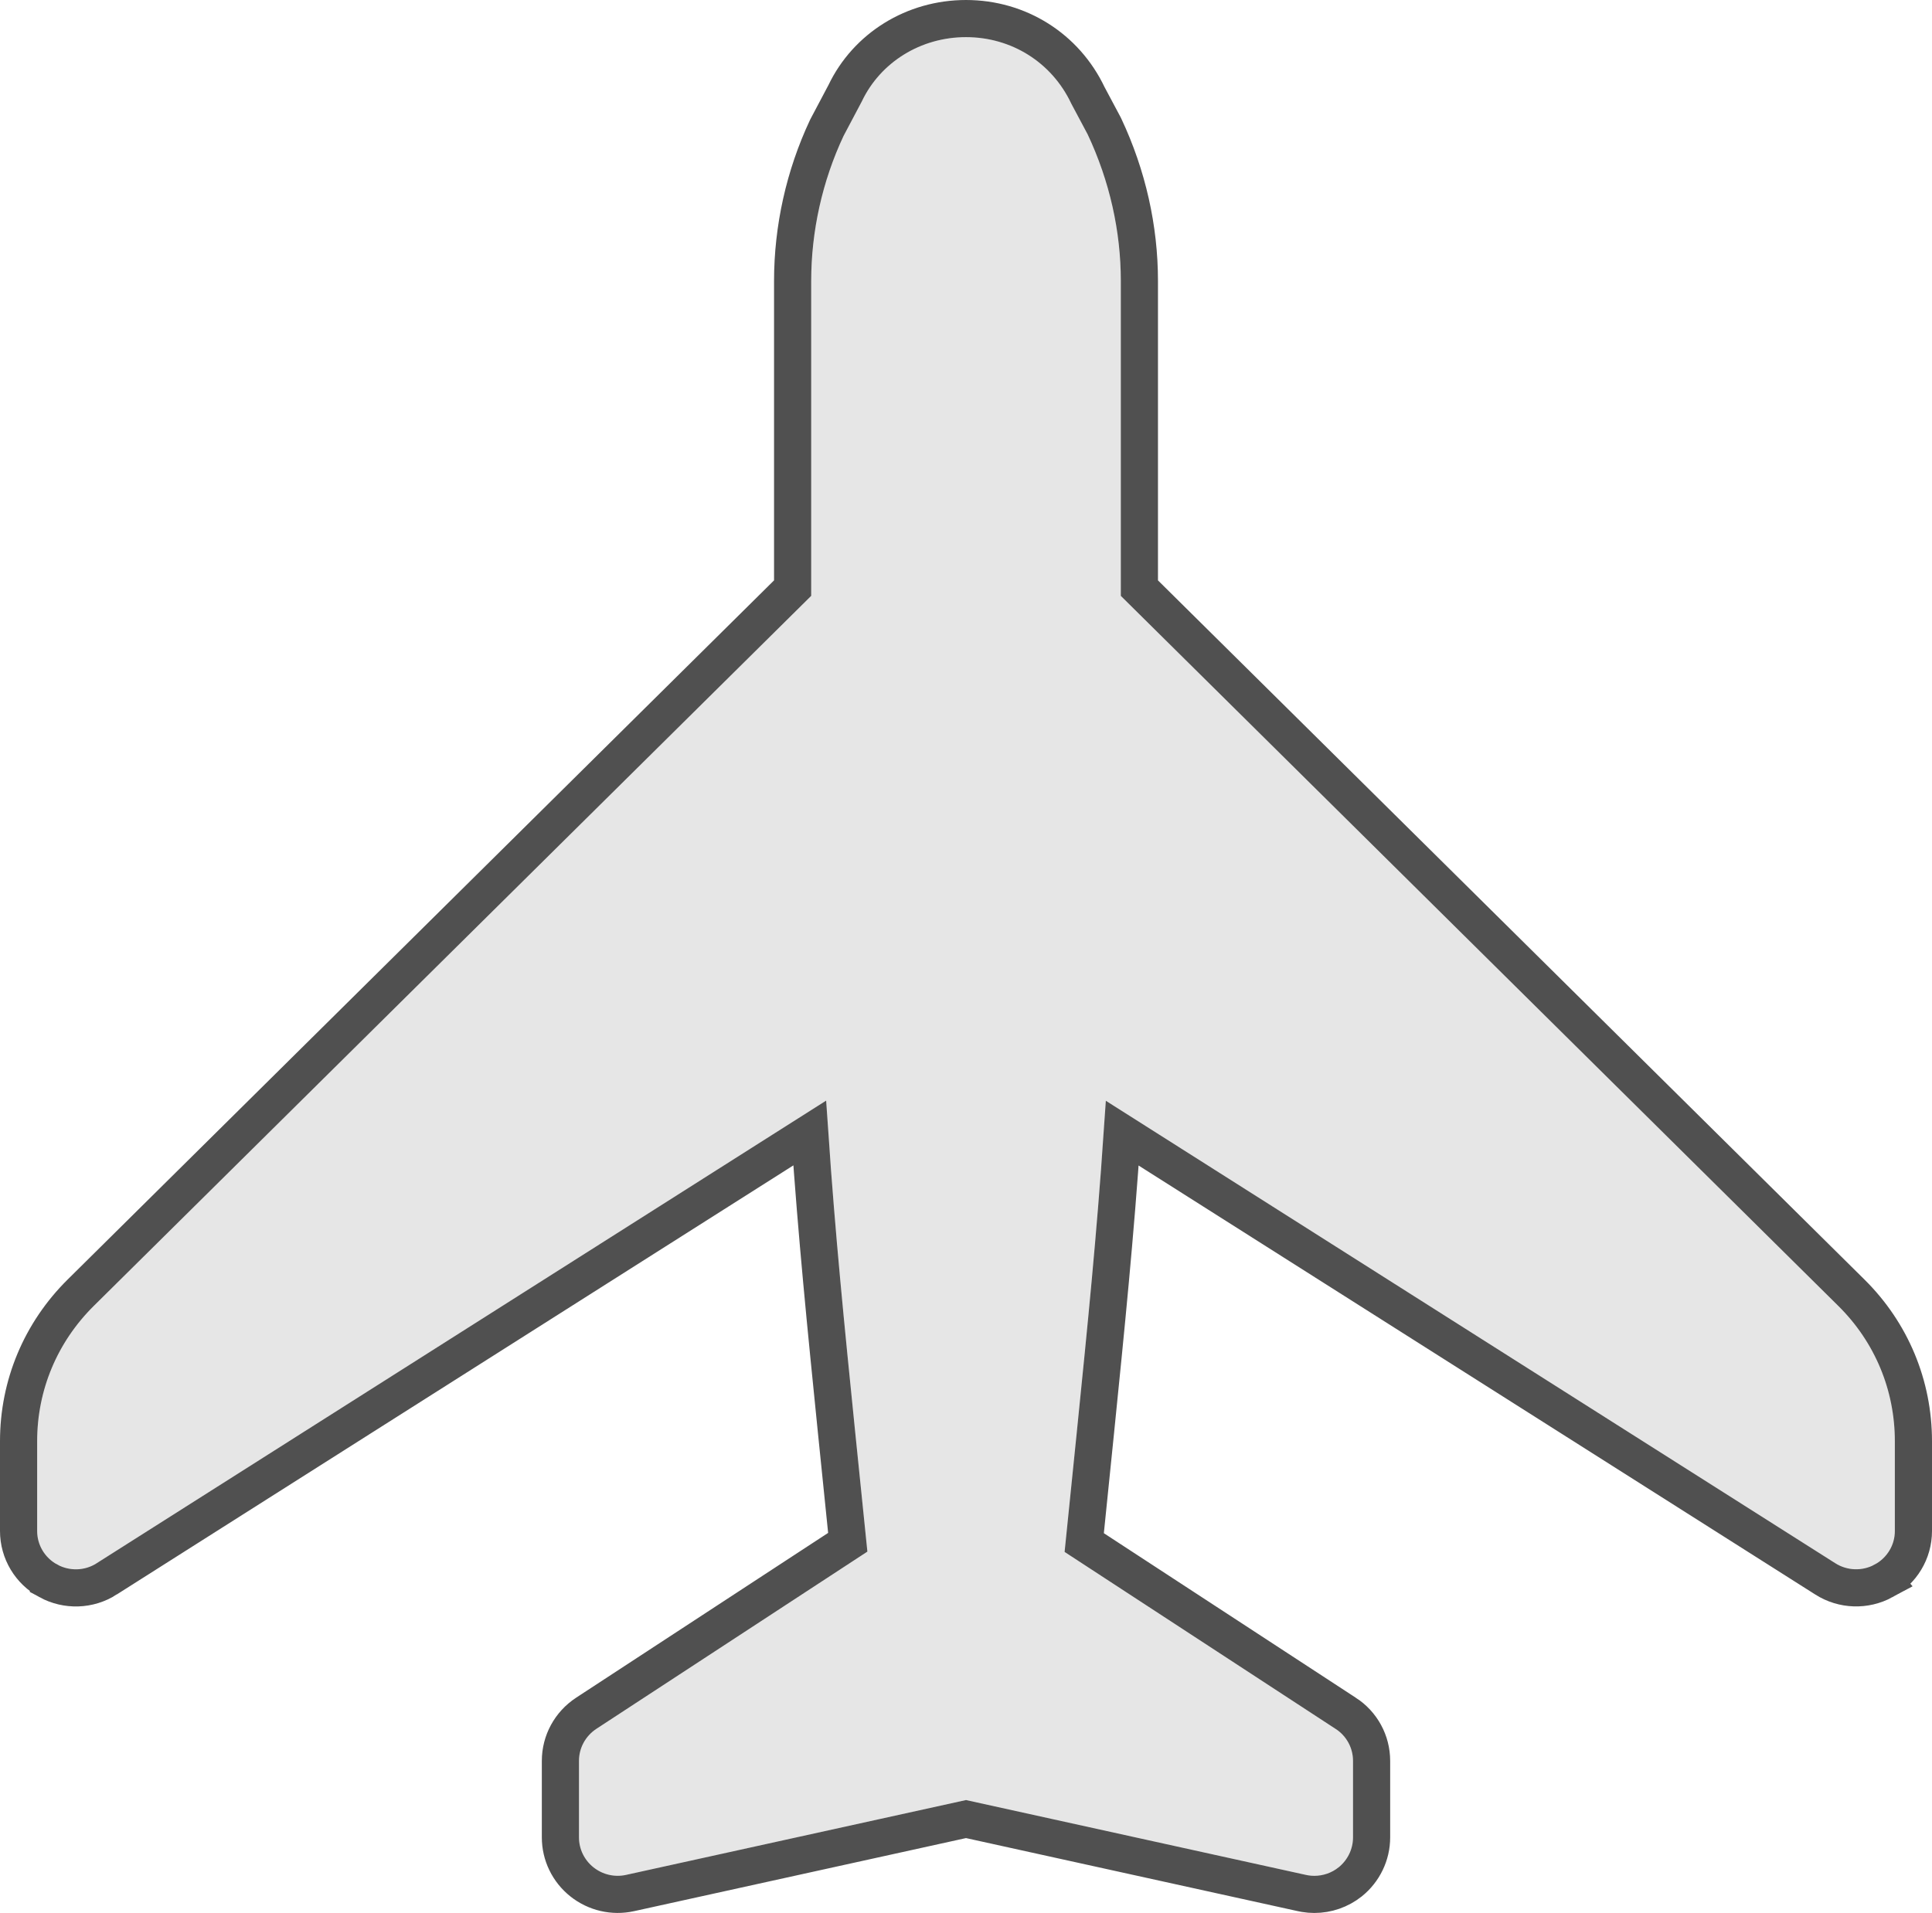
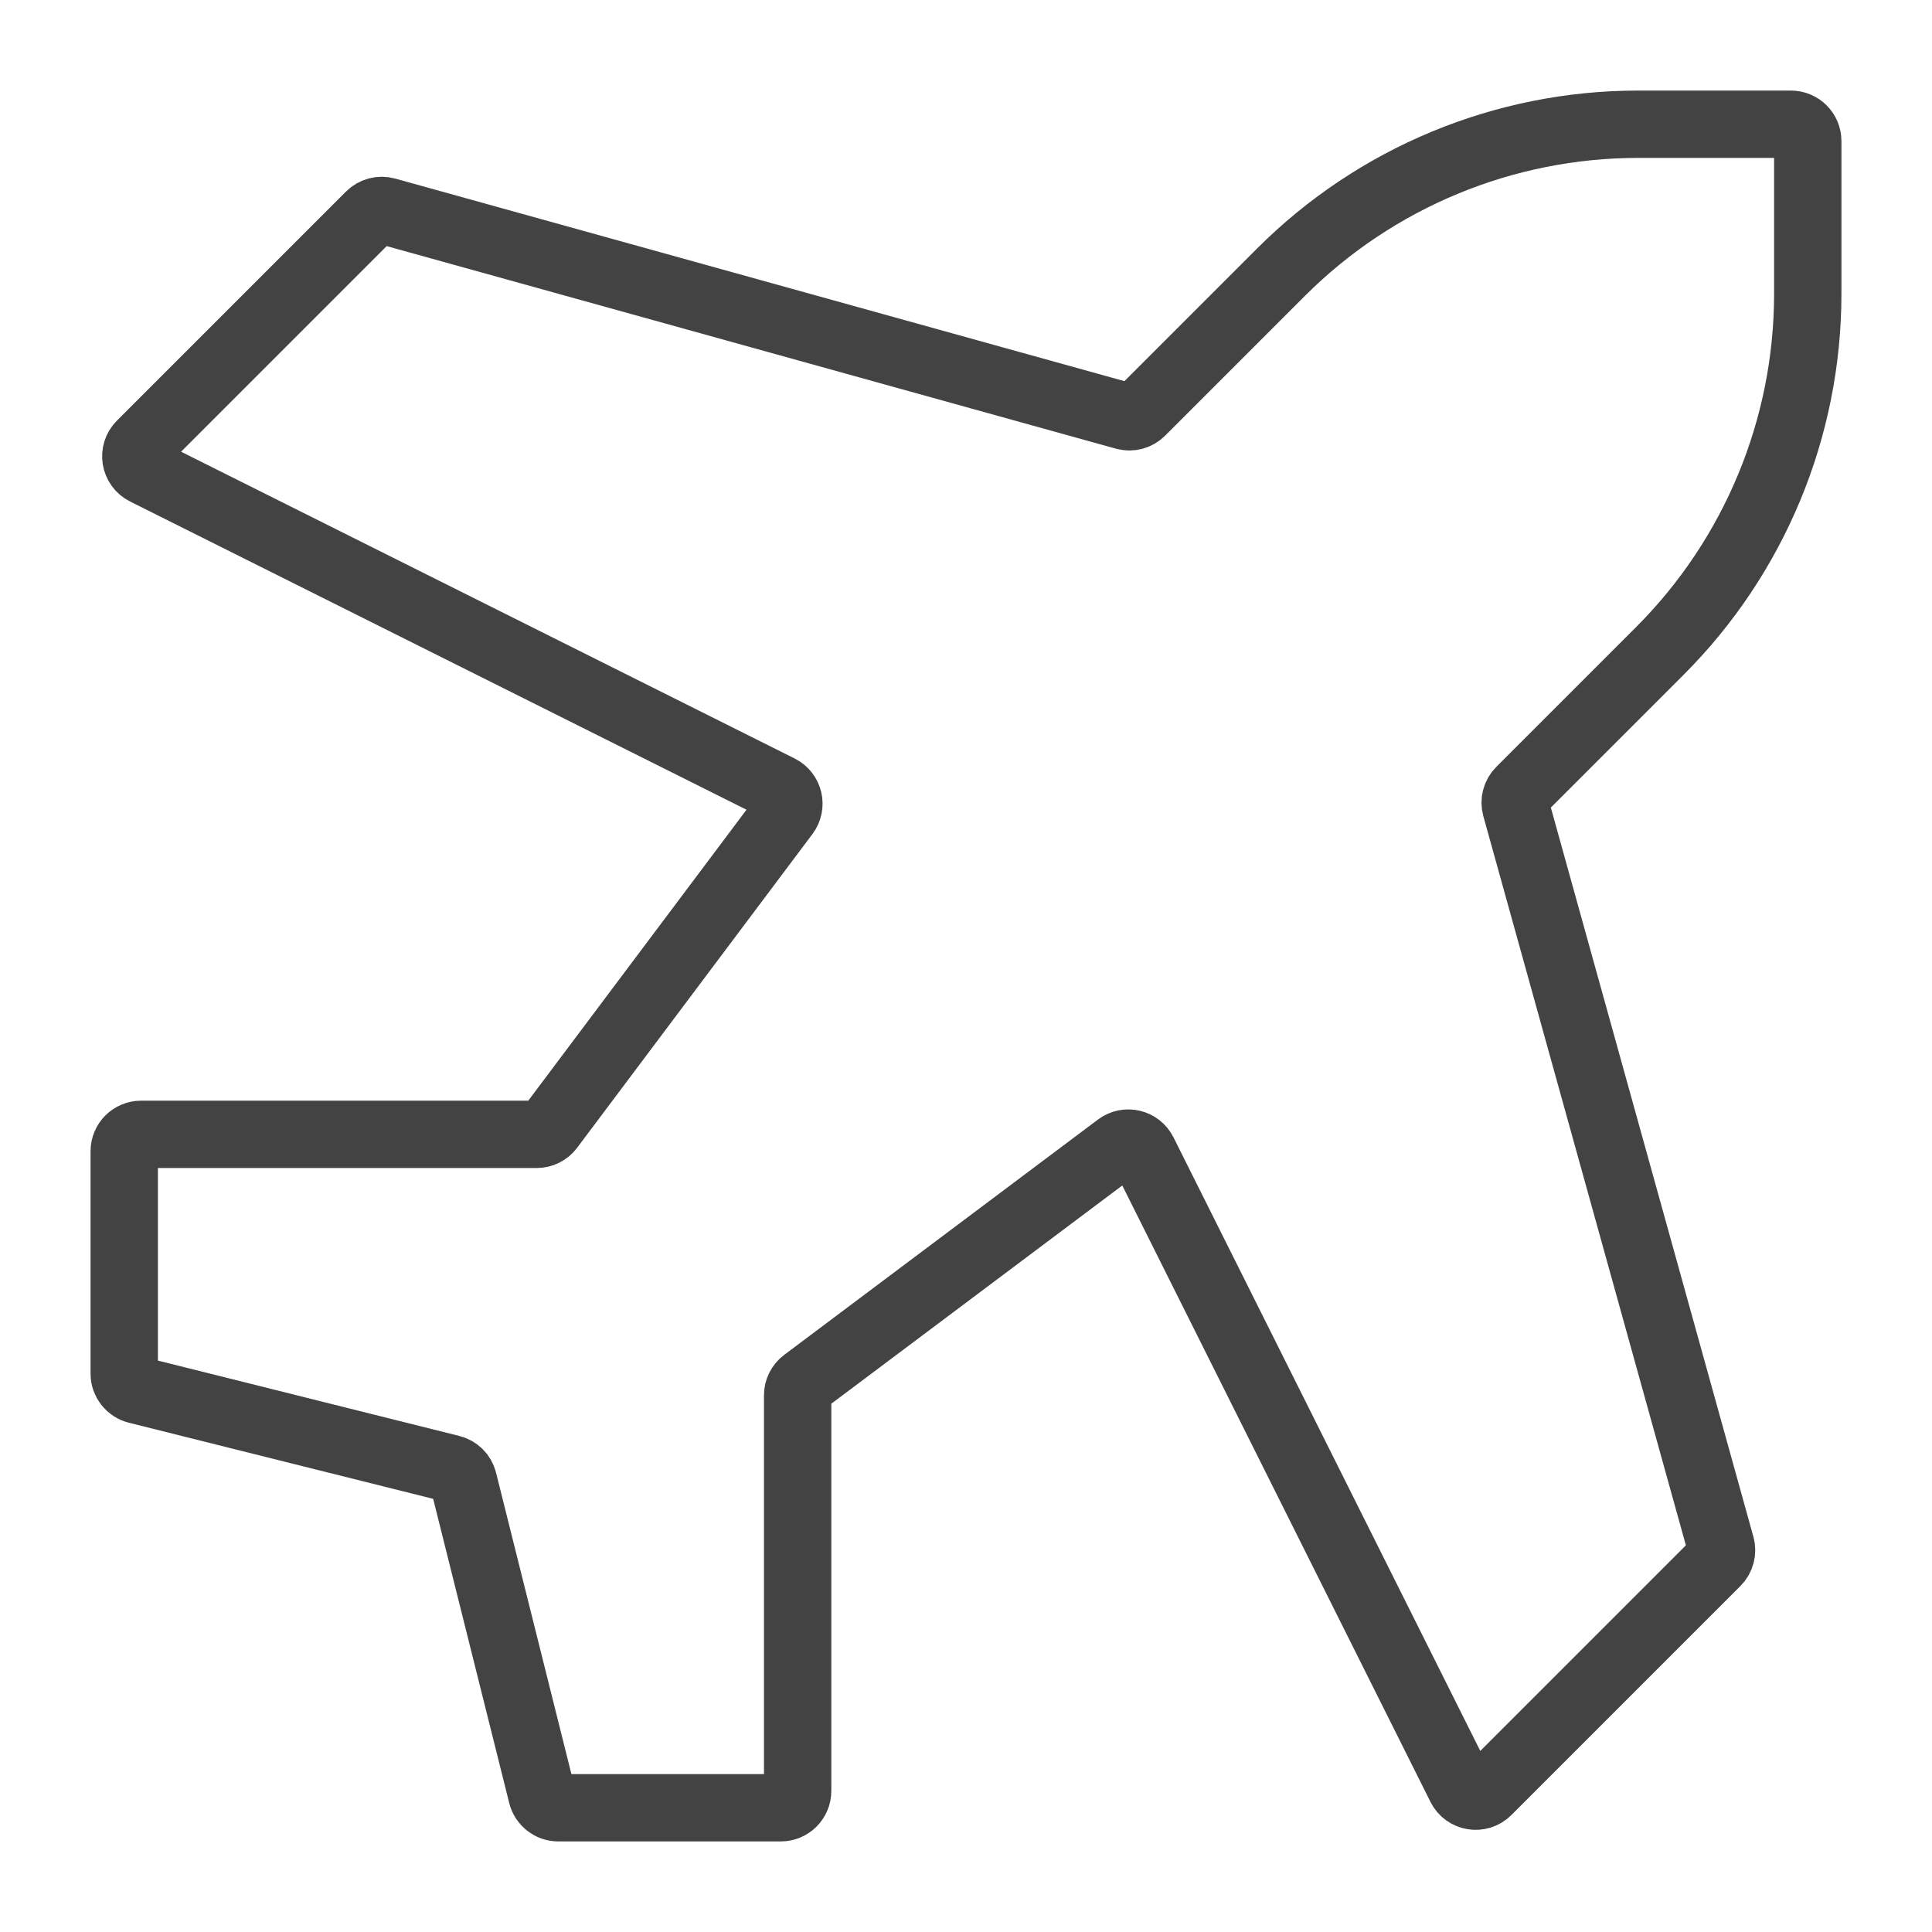
- <svg xmlns="http://www.w3.org/2000/svg" preserveAspectRatio="none" overflow="visible" style="display: block;" width="104" height="103" viewBox="0 0 104 103" fill="none">
-   <g id="Group">
-     <g id="Vector">
-       <path d="M98.963 70.321L60.334 32.085V15.129C60.334 12.452 59.734 9.754 58.55 7.238L57.671 5.588C56.634 3.374 54.463 2 52 2C49.538 2 47.367 3.374 46.375 5.494L45.404 7.329C44.267 9.754 43.667 12.448 43.667 15.129V32.085L5.05 70.313C3.083 72.259 2 74.846 2 77.601V82.435C2 83.19 2.417 83.883 3.083 84.242C3.75 84.605 4.567 84.58 5.208 84.167L44.475 59.259C44.863 65.499 45.388 70.709 46.029 77.048L46.692 83.545L32.104 93.085C31.517 93.473 31.167 94.116 31.167 94.809V98.933C31.167 99.556 31.454 100.15 31.946 100.542C32.442 100.938 33.087 101.087 33.7 100.95L52 96.921L70.3 100.95C70.45 100.984 70.6 101 70.75 101C71.221 101 71.679 100.843 72.054 100.546C72.546 100.15 72.833 99.556 72.833 98.933V94.809C72.833 94.116 72.483 93.469 71.896 93.089L57.308 83.561L57.971 77.044C58.612 70.713 59.137 65.507 59.525 59.267L98.792 84.167C99.438 84.58 100.25 84.6 100.913 84.241C101.583 83.883 102 83.19 102 82.435V77.601C102 74.846 100.921 72.259 98.963 70.321Z" fill="#070606" fill-opacity="0.1" />
-       <path d="M52 1C54.837 1 57.356 2.584 58.565 5.139L59.433 6.768L59.444 6.79L59.455 6.812C60.7 9.46 61.334 12.303 61.334 15.129V31.667L99.666 69.61C101.814 71.737 103 74.578 103 77.601V82.435C103 83.56 102.379 84.588 101.388 85.12L101.389 85.121C100.412 85.65 99.212 85.62 98.256 85.011L60.411 61.013C60.035 66.55 59.549 71.39 58.966 77.144V77.145L58.364 83.056L72.438 92.249H72.439C73.312 92.813 73.833 93.777 73.833 94.809V98.934C73.833 99.865 73.404 100.743 72.682 101.325L72.675 101.33C72.122 101.768 71.444 102 70.75 102C70.582 102 70.415 101.986 70.25 101.959L70.085 101.927L52 97.944L33.916 101.926C33.008 102.127 32.054 101.907 31.322 101.323C30.595 100.744 30.167 99.864 30.167 98.934V94.809C30.167 93.773 30.691 92.819 31.554 92.25L31.557 92.248L45.635 83.04L45.034 77.149C44.451 71.387 43.964 66.543 43.588 61.005L5.748 85.008L5.749 85.009C4.797 85.621 3.589 85.656 2.605 85.12V85.119C1.62 84.587 1 83.559 1 82.435V77.601C1 74.577 2.192 71.735 4.347 69.602L42.667 31.666V15.129C42.667 12.301 43.299 9.463 44.499 6.904L44.509 6.883L44.52 6.861L45.491 5.026C46.662 2.568 49.18 1 52 1Z" stroke="#070606" stroke-opacity="0.7" stroke-width="2" />
+ <svg xmlns="http://www.w3.org/2000/svg" width="128" height="128" viewBox="0 0 128 128" fill="none">
+   <g transform="translate(6.000 6.000) scale(1.11538)">
+     <g id="airport-plane">
+       <path id="Union" d="M62.536 63.072C62.257 62.514 61.541 62.344 61.041 62.719L42.4 76.7C42.148 76.889 42 77.185 42 77.5V101C42 101.552 41.552 102 41 102H27.781C27.322 102 26.922 101.688 26.811 101.242L22.145 82.582C22.056 82.224 21.776 81.944 21.418 81.854L2.757 77.189C2.312 77.078 2 76.678 2 76.219V63C2 62.448 2.448 62 3 62H26.5C26.815 62 27.111 61.852 27.3 61.6L41.281 42.959C41.655 42.459 41.486 41.743 40.928 41.464L3.241 22.62C2.63 22.315 2.498 21.502 2.981 21.019L16.587 7.413C16.842 7.158 17.215 7.06 17.562 7.156L61.438 19.344C61.785 19.44 62.158 19.342 62.413 19.087L70.713 10.787C76.34 5.161 83.97 2 91.927 2H101C101.552 2 102 2.448 102 3V12.074C102 20.03 98.839 27.661 93.213 33.287L84.913 41.587C84.658 41.842 84.56 42.215 84.656 42.562L96.844 86.438C96.94 86.785 96.842 87.157 96.587 87.412L82.981 101.019C82.498 101.501 81.685 101.369 81.379 100.759L62.536 63.072Z" fill="none" />
+       <path id="Union_2" d="M62.536 63.072C62.257 62.514 61.541 62.345 61.041 62.719L42.4 76.7C42.148 76.889 42 77.185 42 77.5V101C42 101.552 41.552 102 41 102H27.781C27.322 102 26.922 101.688 26.811 101.243L22.145 82.582C22.056 82.224 21.776 81.944 21.418 81.855L2.757 77.189C2.312 77.078 2 76.678 2 76.219V63C2 62.448 2.448 62 3 62H26.5C26.815 62 27.111 61.852 27.3 61.6L41.281 42.959C41.655 42.459 41.486 41.743 40.928 41.464L3.241 22.62C2.63 22.315 2.498 21.502 2.981 21.019L16.587 7.413C16.842 7.158 17.215 7.06 17.562 7.156L61.438 19.344C61.785 19.44 62.158 19.342 62.413 19.087L70.713 10.787C76.34 5.161 83.97 2 91.927 2H101C101.552 2 102 2.448 102 3V12.074C102 20.03 98.839 27.661 93.213 33.287L84.913 41.587C84.658 41.842 84.56 42.215 84.656 42.562L96.844 86.438C96.94 86.785 96.842 87.158 96.587 87.413L82.981 101.019C82.498 101.502 81.685 101.37 81.379 100.759L62.536 63.072Z" fill="none" stroke="#434343" stroke-width="4" />
    </g>
  </g>
</svg>
